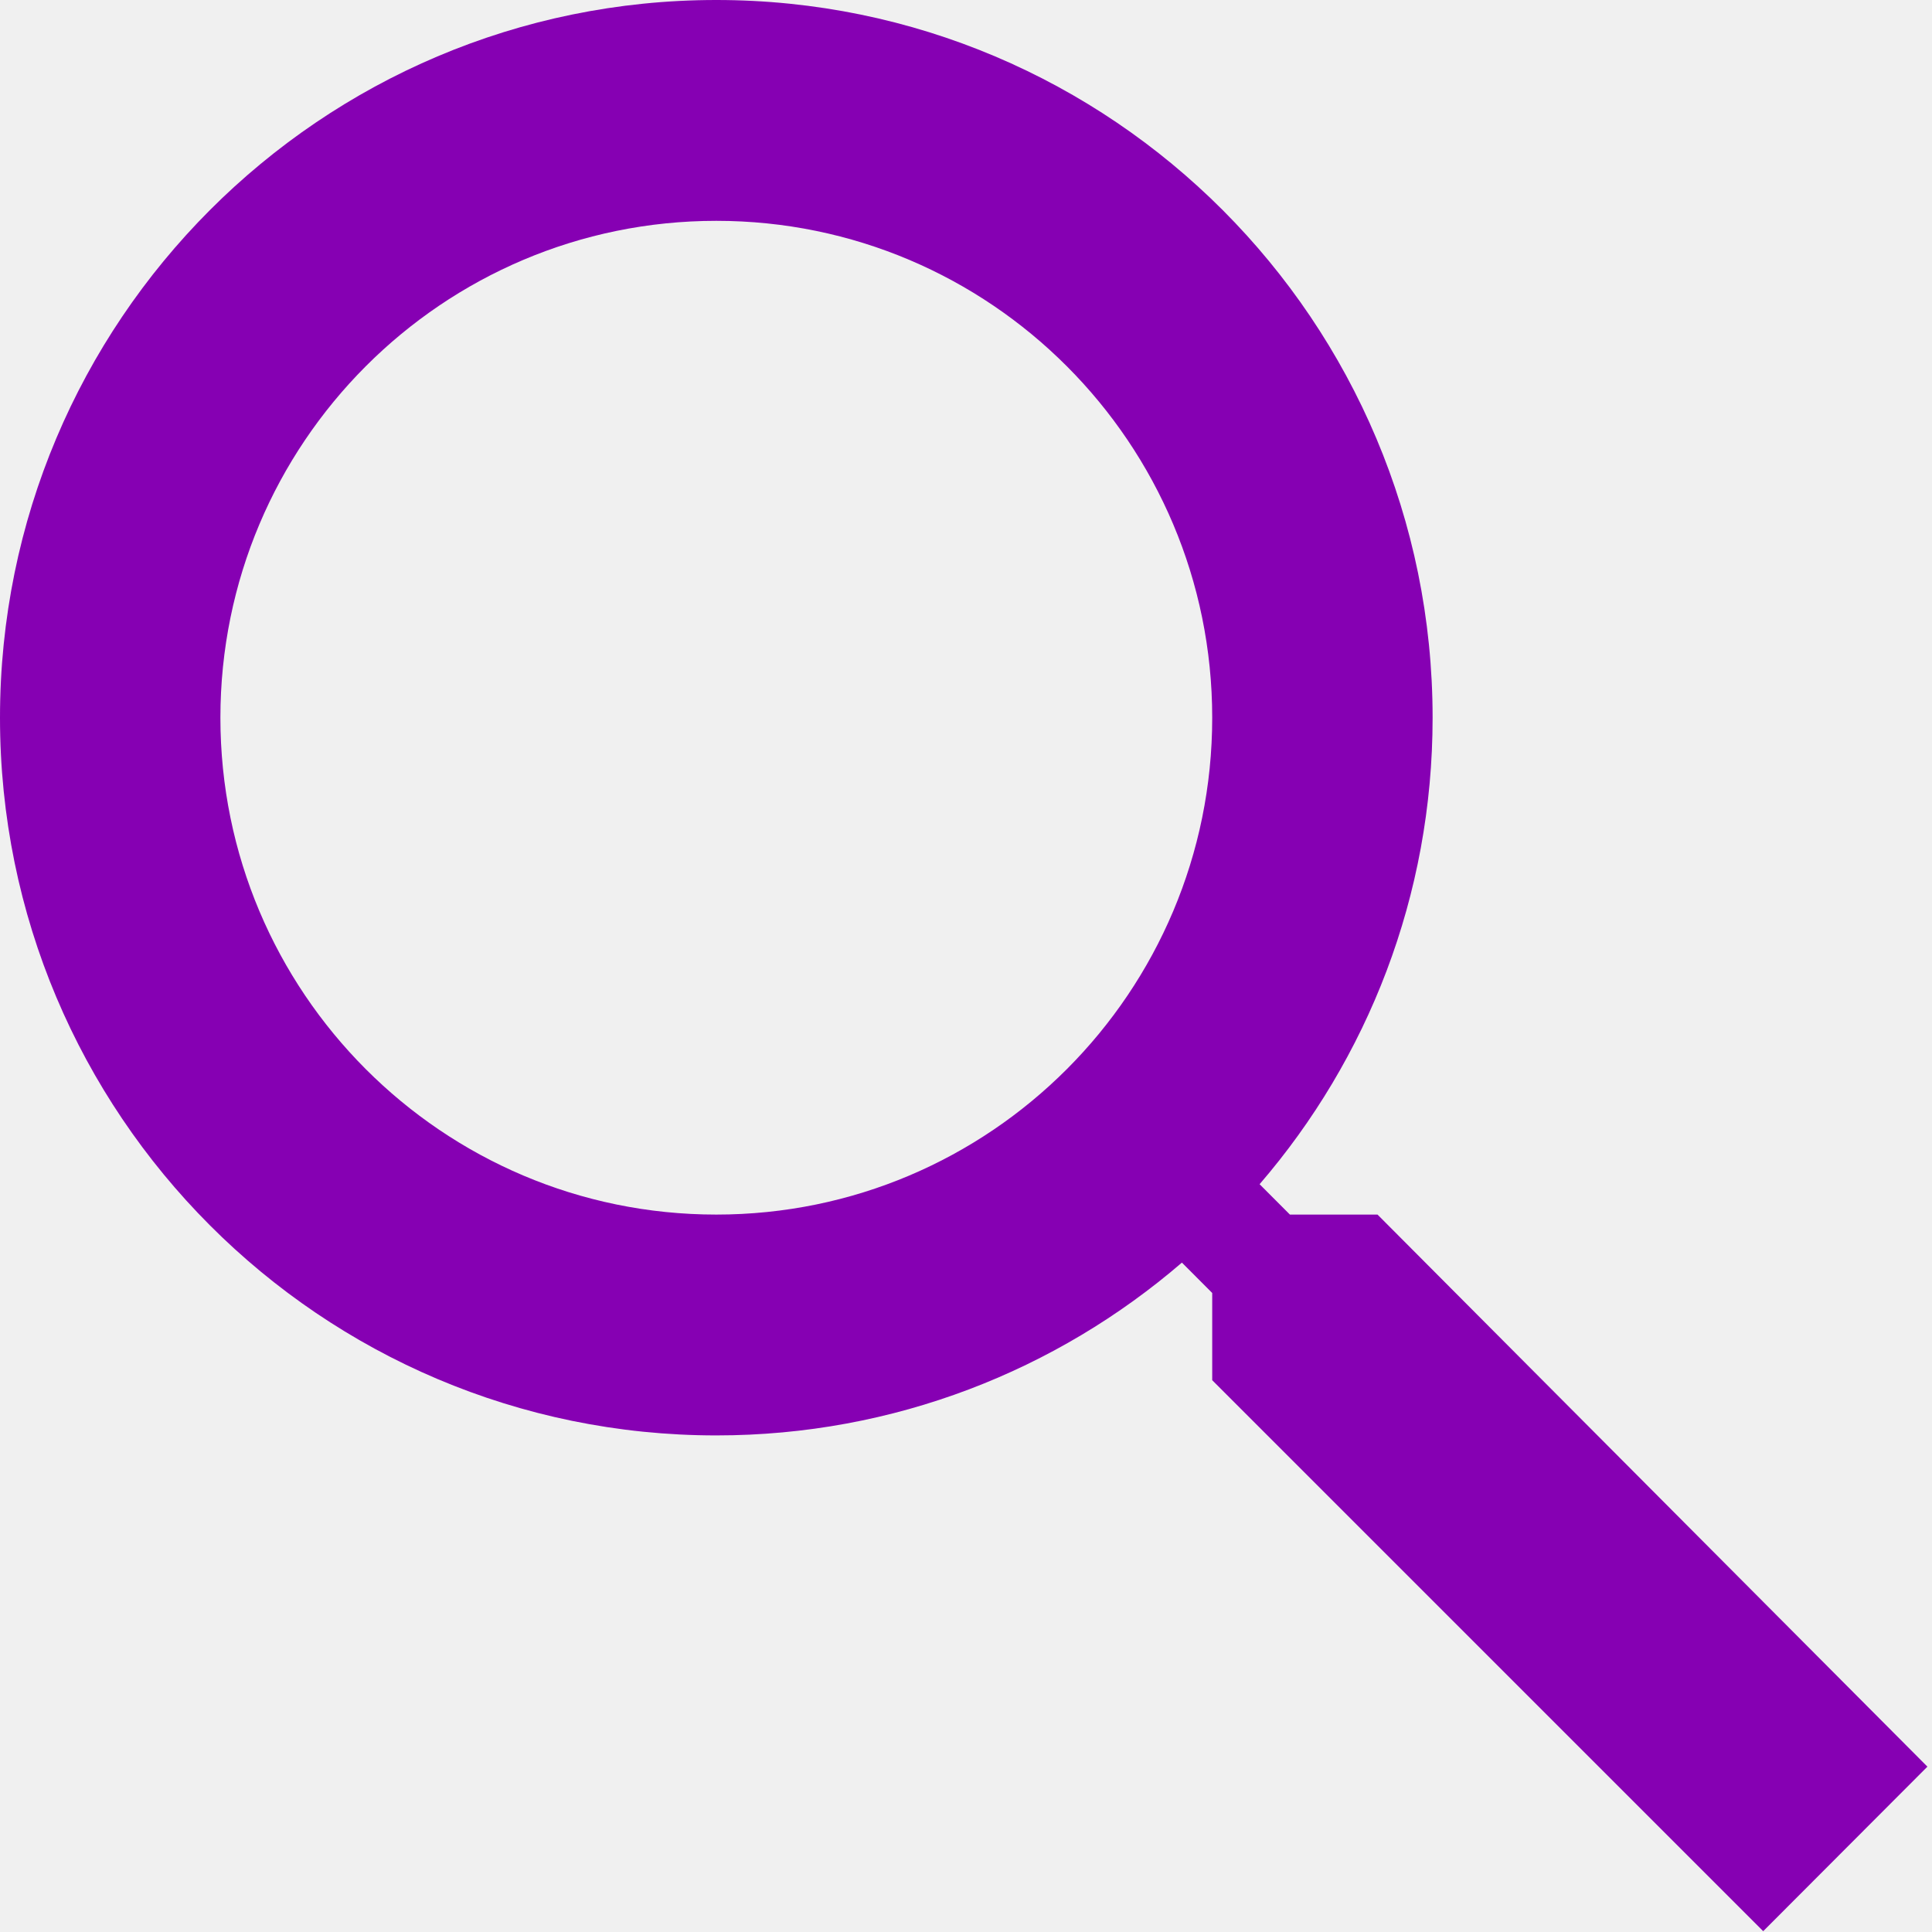
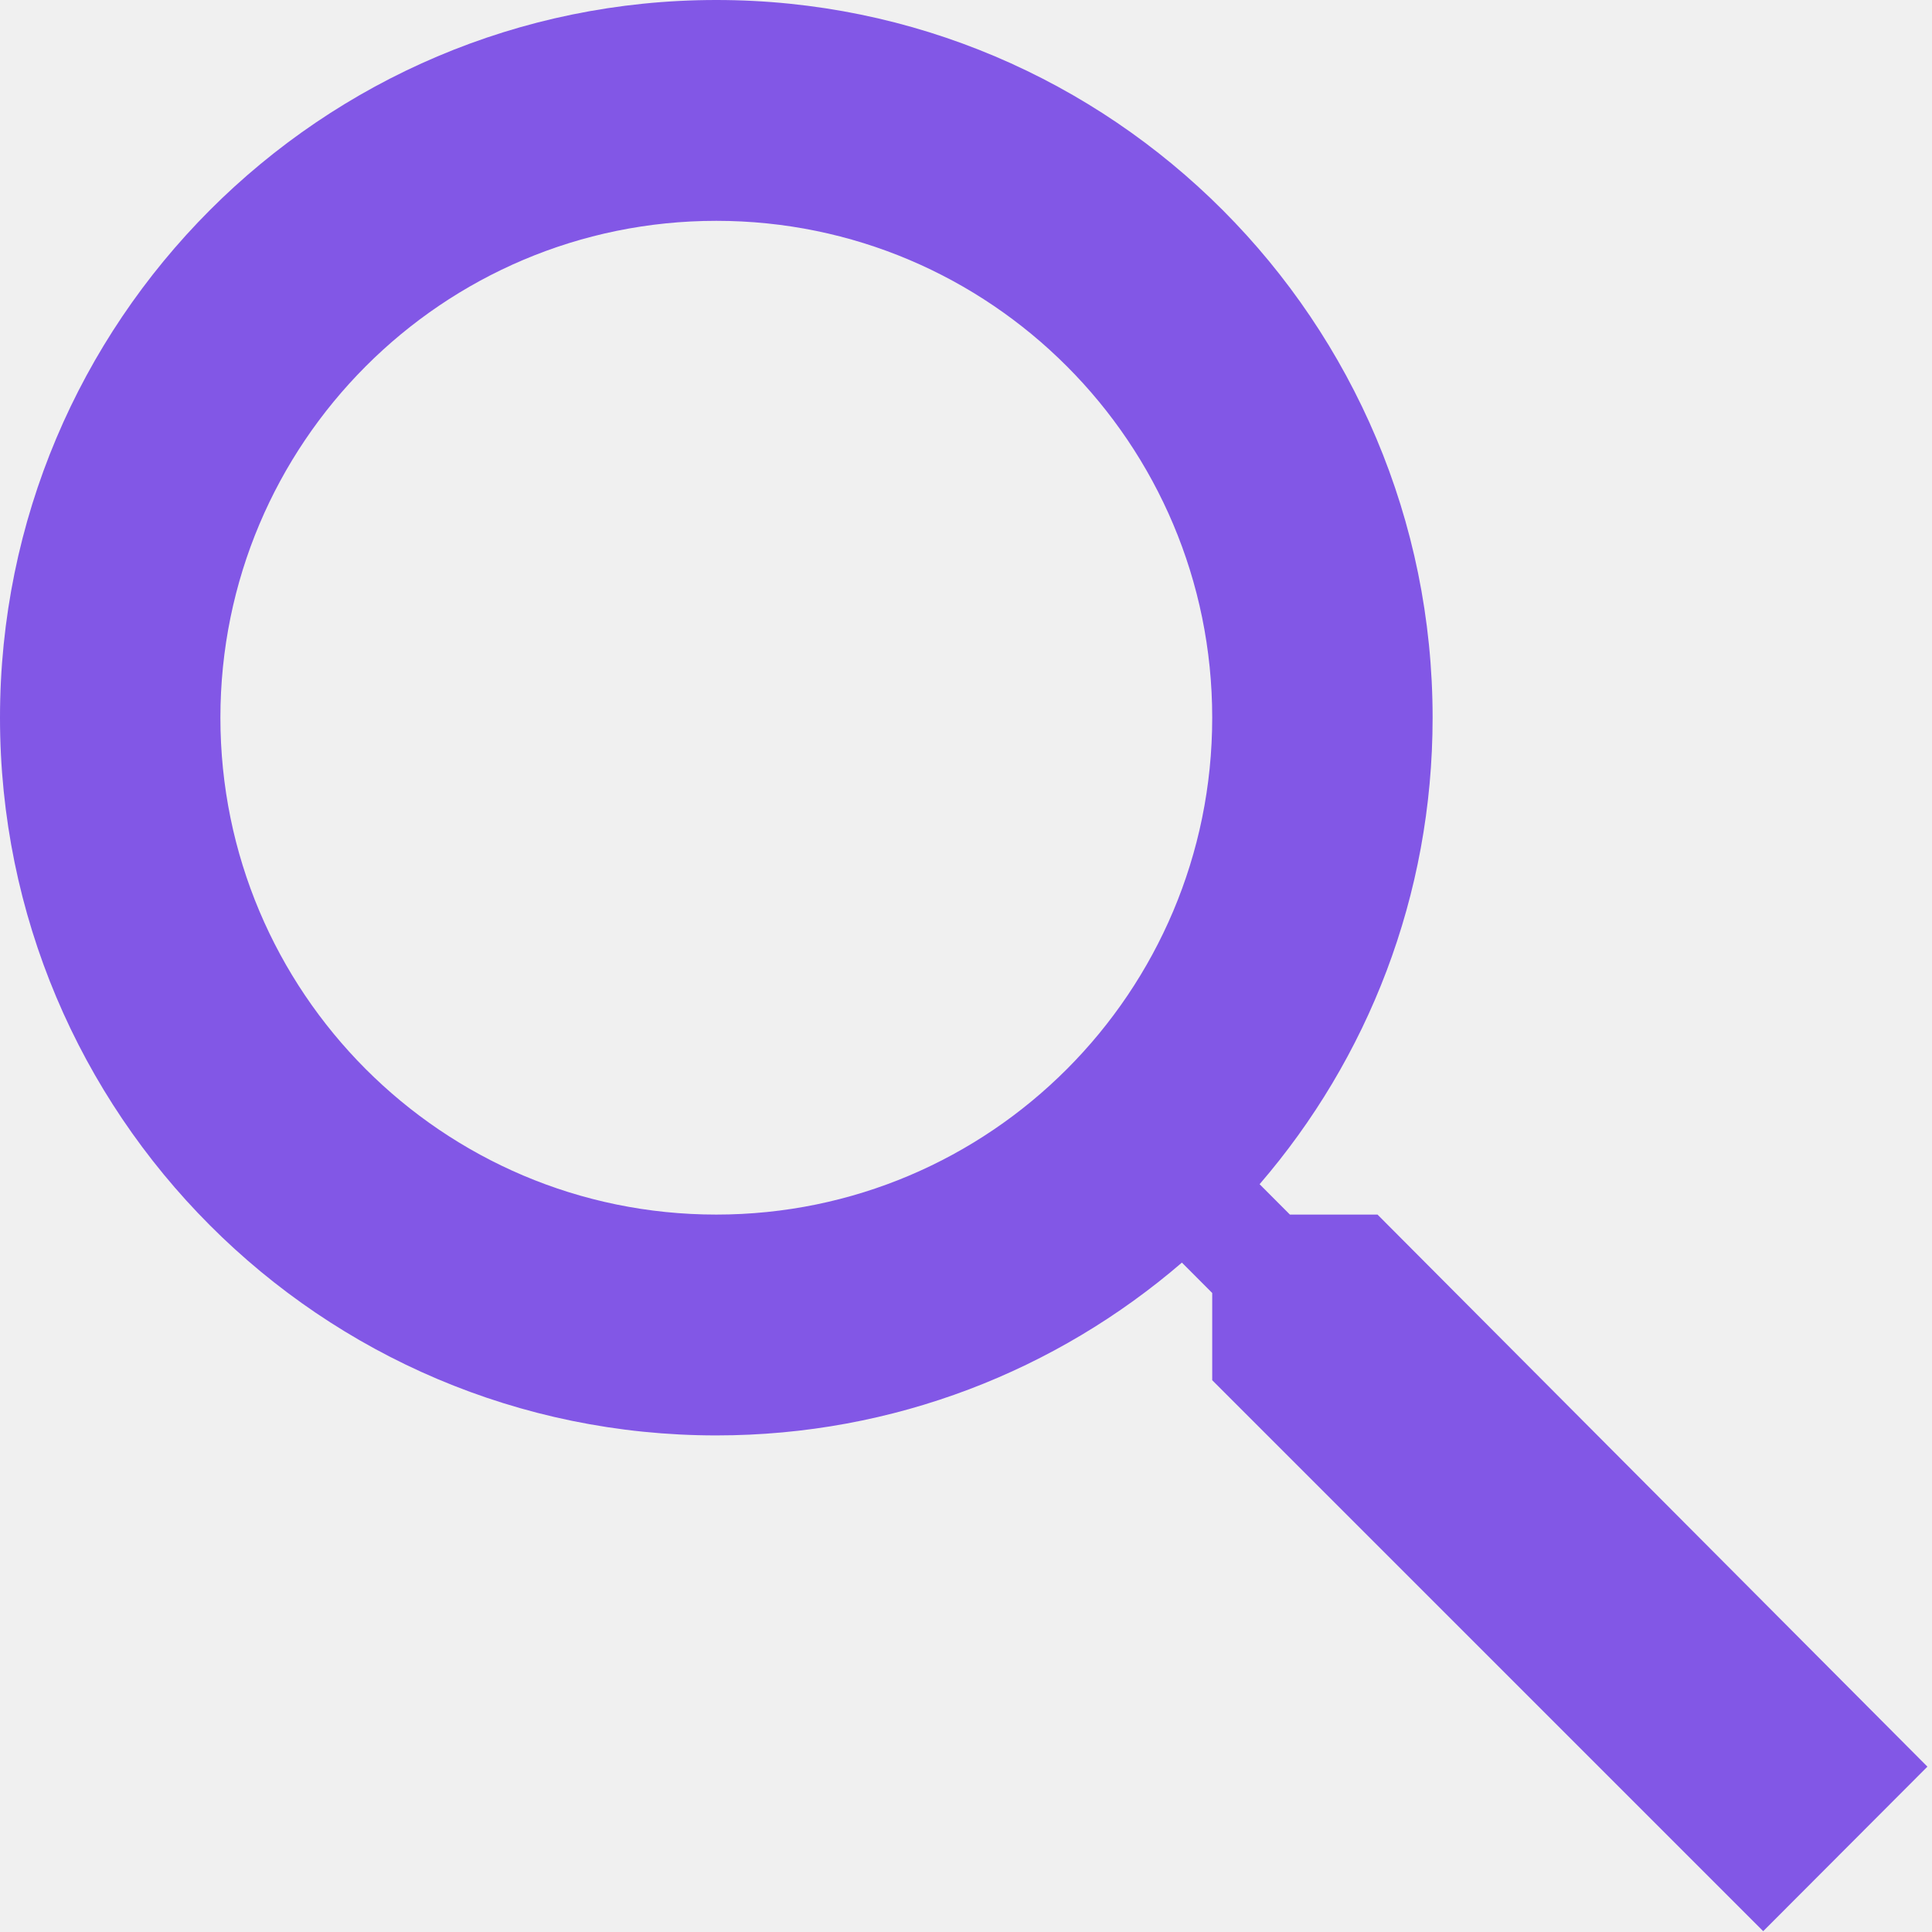
<svg xmlns="http://www.w3.org/2000/svg" width="374" height="374" viewBox="0 0 374 374" fill="none">
  <g clip-path="url(#clip0)">
-     <path d="M266.661 235.12H249.702L243.835 229.242C264.741 204.982 277.327 173.454 277.327 138.935C277.327 62.2 215.248 0 138.664 0C62.08 0 0 62.2 0 138.935C0 215.67 62.079 277.87 138.664 277.87C173.116 277.87 204.583 265.258 228.795 244.418L234.662 250.297V267.182L341.326 373.841L373.112 341.992L266.661 235.12ZM138.664 235.12C85.652 235.12 42.666 192.05 42.666 138.935C42.666 85.82 85.652 42.749 138.664 42.749C191.676 42.749 234.662 85.82 234.662 138.935C234.662 192.05 191.676 235.12 138.664 235.12Z" fill="#8600B3" />
+     <path d="M266.661 235.12H249.702L243.835 229.242C264.741 204.982 277.327 173.454 277.327 138.935C277.327 62.2 215.248 0 138.664 0C62.08 0 0 62.2 0 138.935C0 215.67 62.079 277.87 138.664 277.87C173.116 277.87 204.583 265.258 228.795 244.418L234.662 250.297V267.182L341.326 373.841L373.112 341.992L266.661 235.12ZM138.664 235.12C85.652 235.12 42.666 192.05 42.666 138.935C42.666 85.82 85.652 42.749 138.664 42.749C191.676 42.749 234.662 85.82 234.662 138.935C234.662 192.05 191.676 235.12 138.664 235.12Z" fill="#8257E6" />
  </g>
  <defs>
    <clipPath id="clip0">
-       <rect width="373.112" height="373.841" fill="white" />
+       <rect width="373.112" height="373.841" fill="#8257E6" />
    </clipPath>
  </defs>
</svg>
